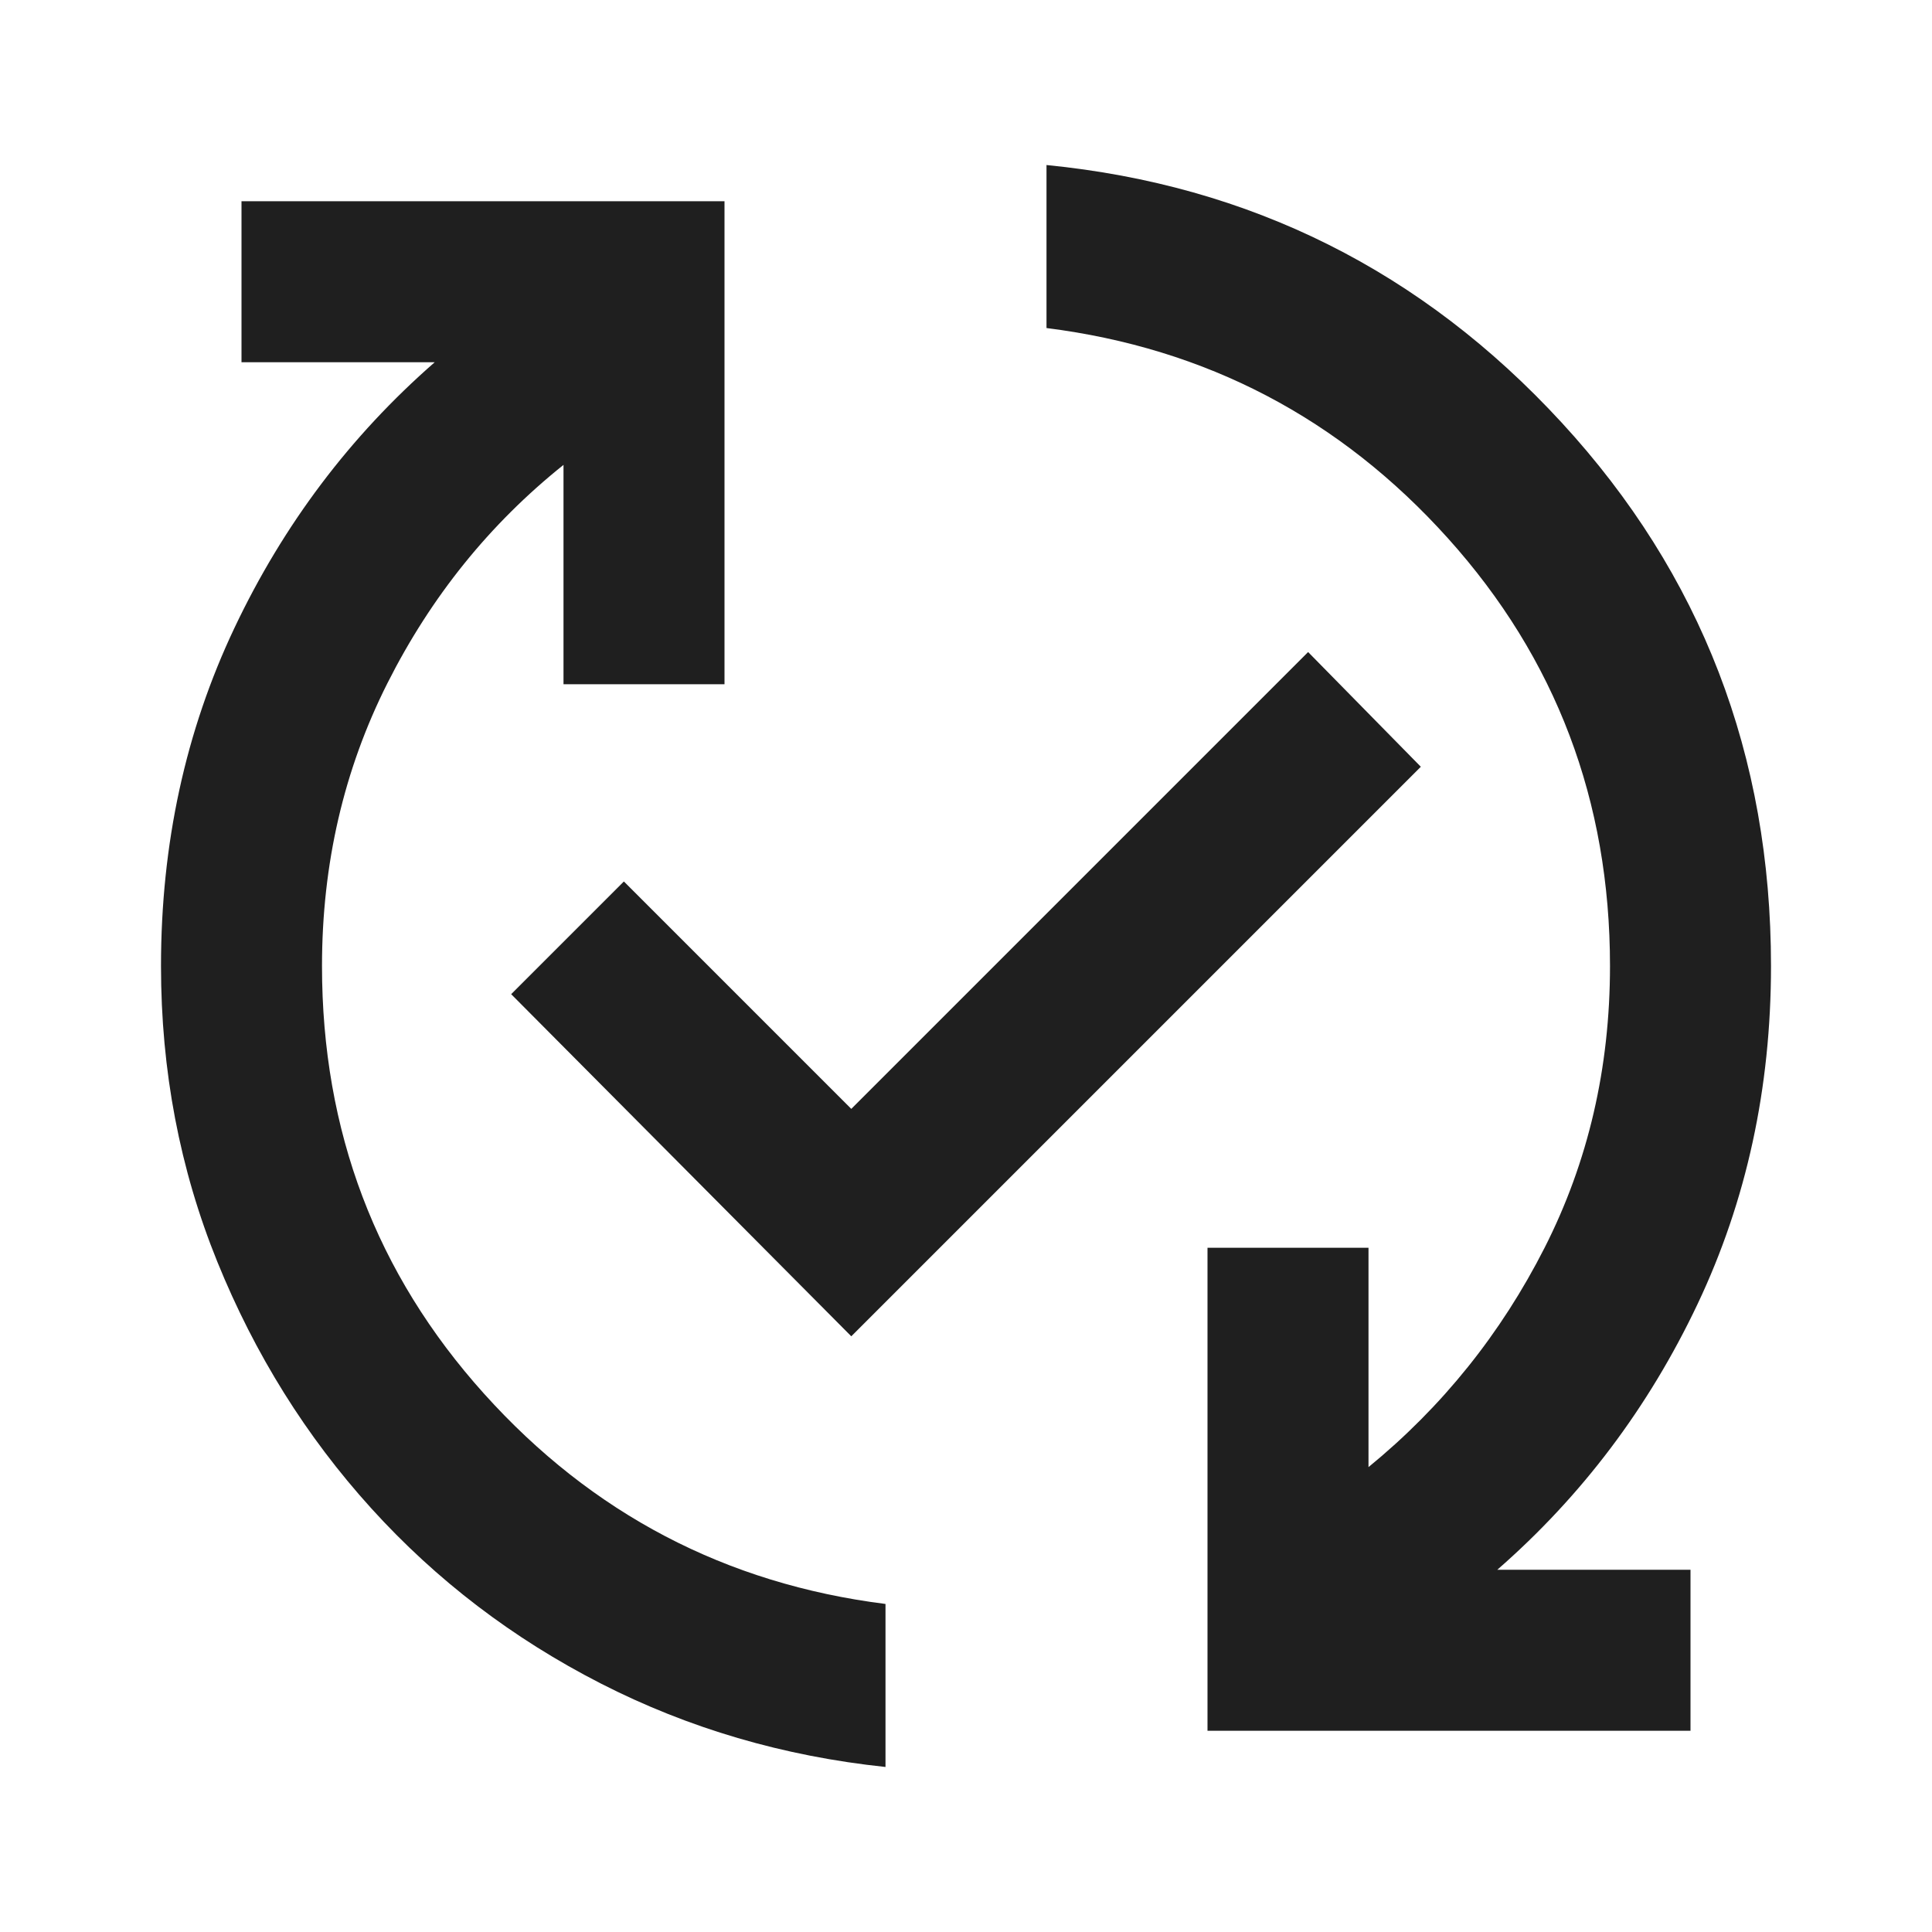
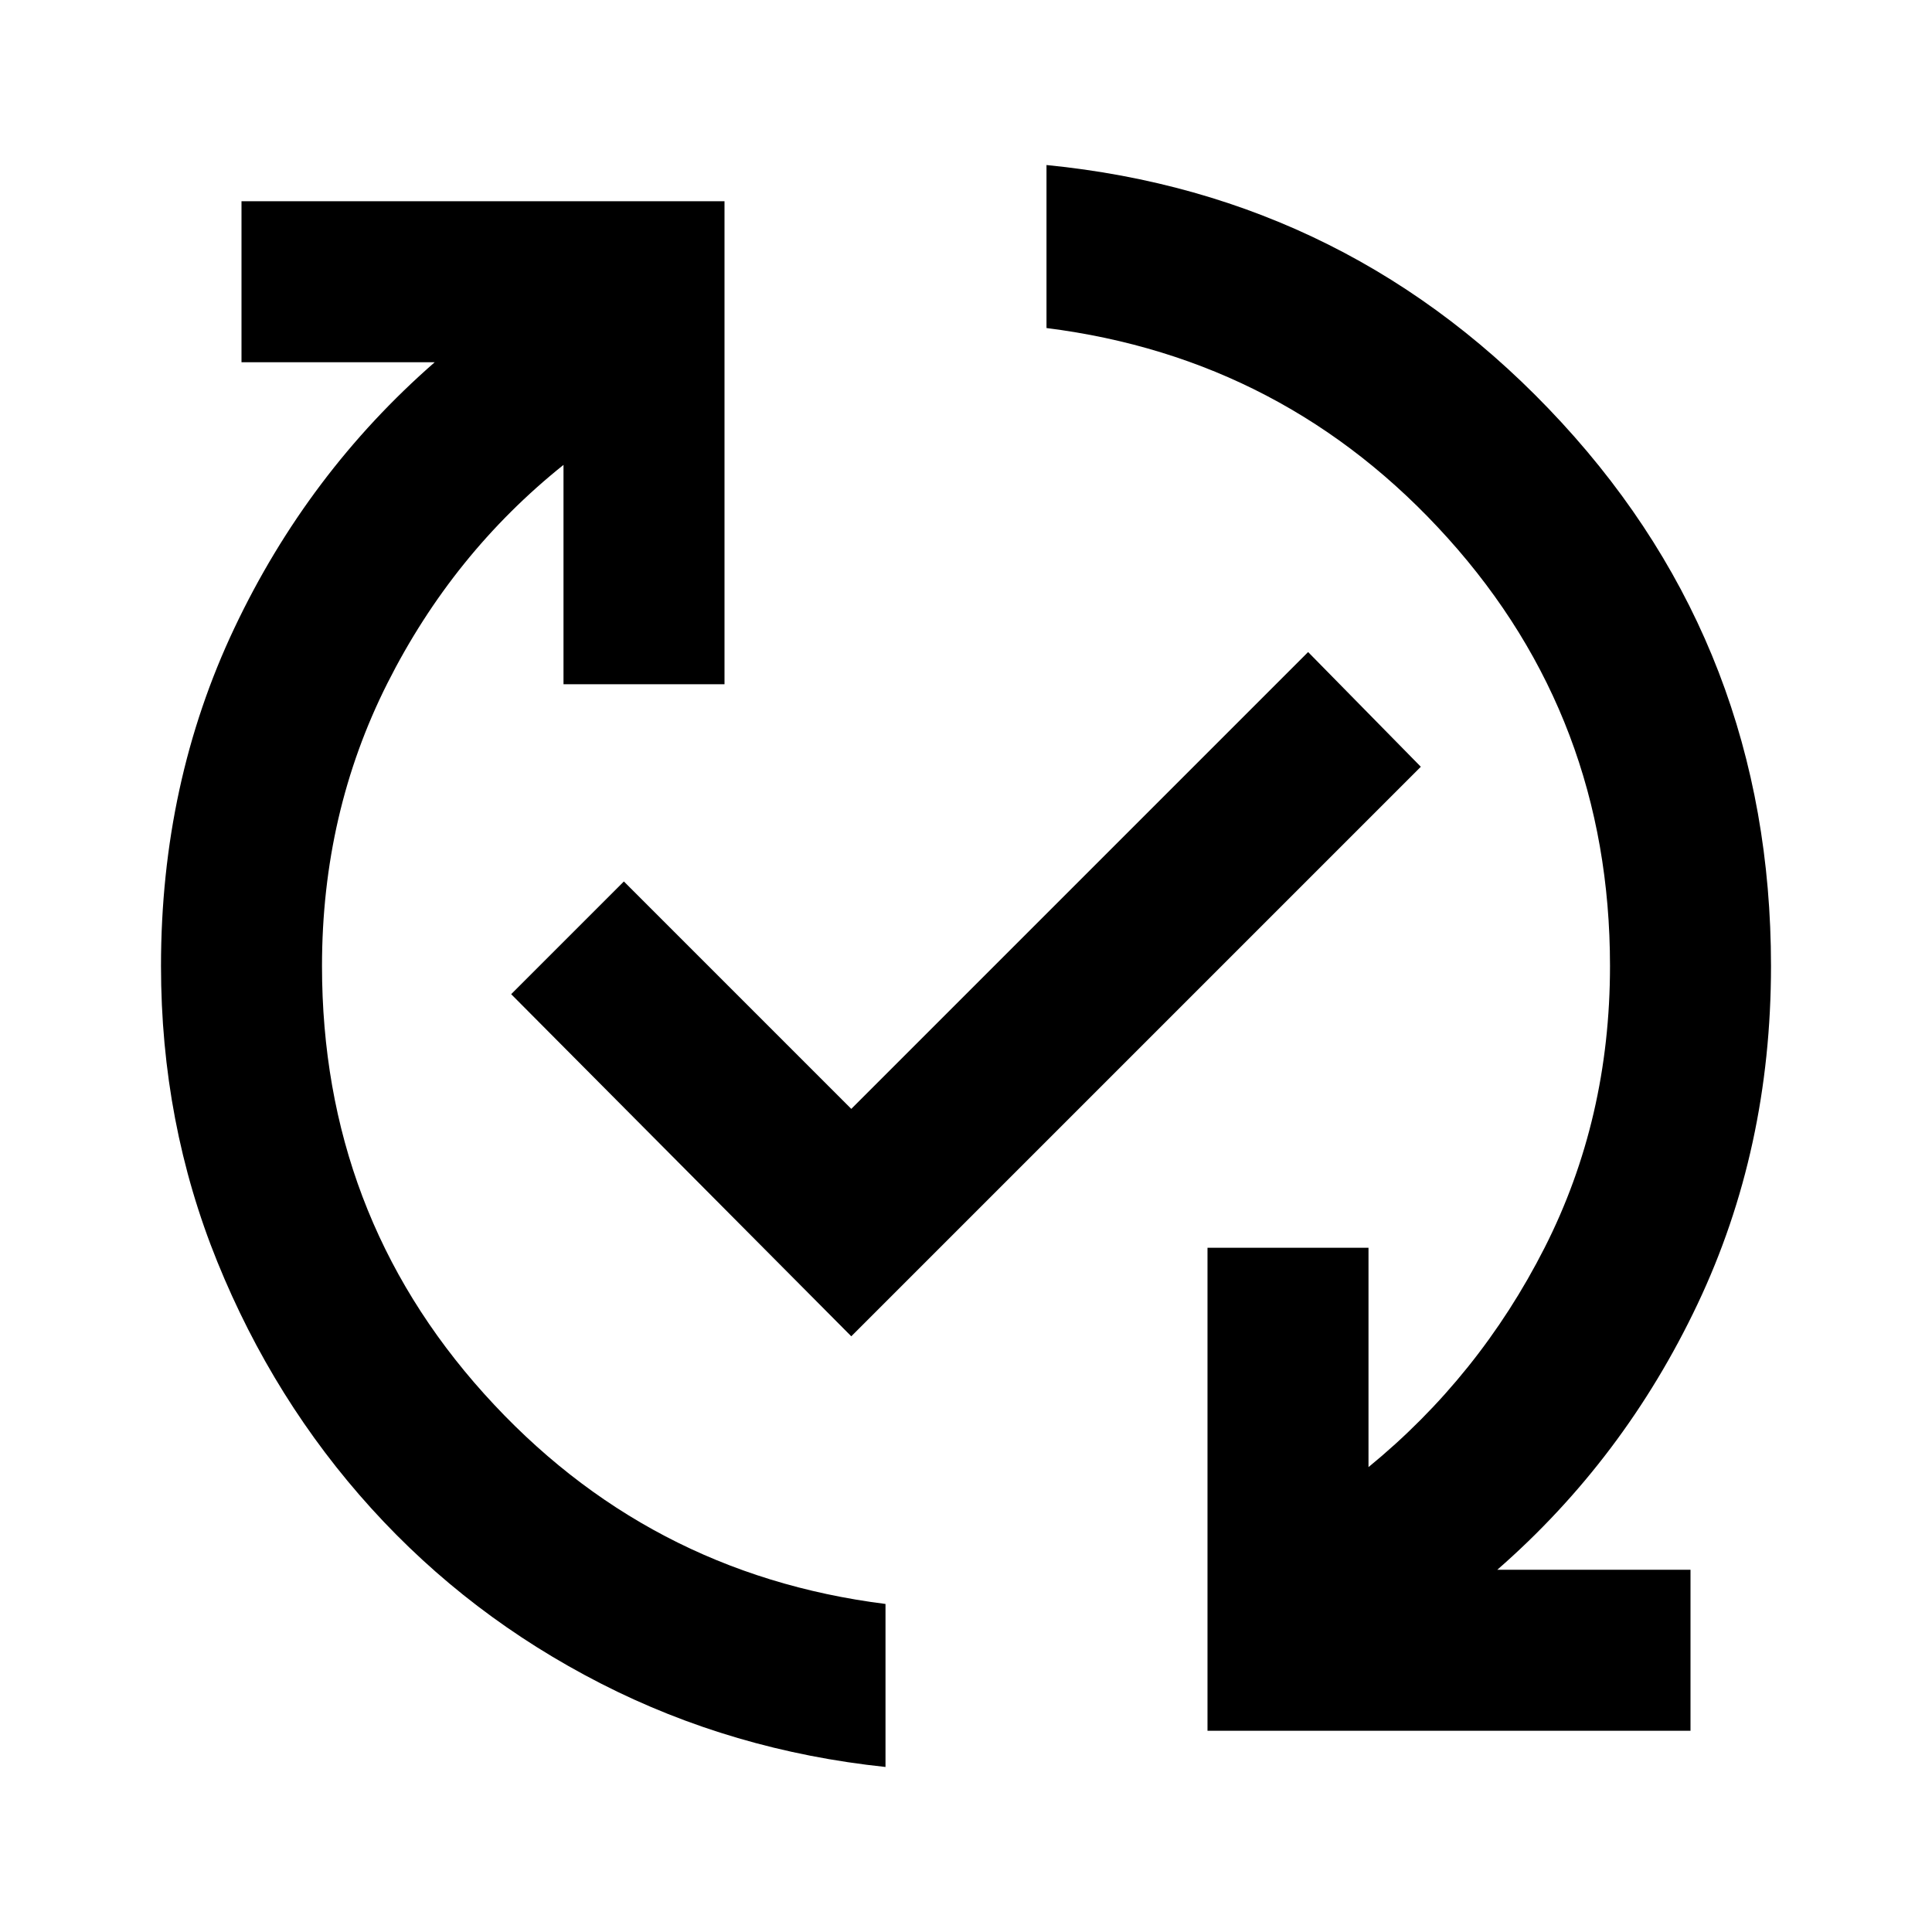
- <svg xmlns="http://www.w3.org/2000/svg" width="24" height="24" fill="#1f1f1f" viewBox="0 -960 960 960">
+ <svg xmlns="http://www.w3.org/2000/svg" viewBox="0 -960 960 960">
  <path d="M440-82q-76-8-141.5-41.5t-114-87T108-333 80-480q0-91 36.5-168T216-780h-96v-80h240v240h-80v-109q-55 44-87.5 108.5T160-480q0 123 80.5 212.5T440-163zm-17-214L254-466l56-56 113 113 227-227 56 57zm177 196v-240h80v109q55-45 87.5-109T800-480q0-123-80.5-212.5T520-797v-81q152 15 256 128t104 270q0 91-36.5 168T744-180h96v80z" />
</svg>
